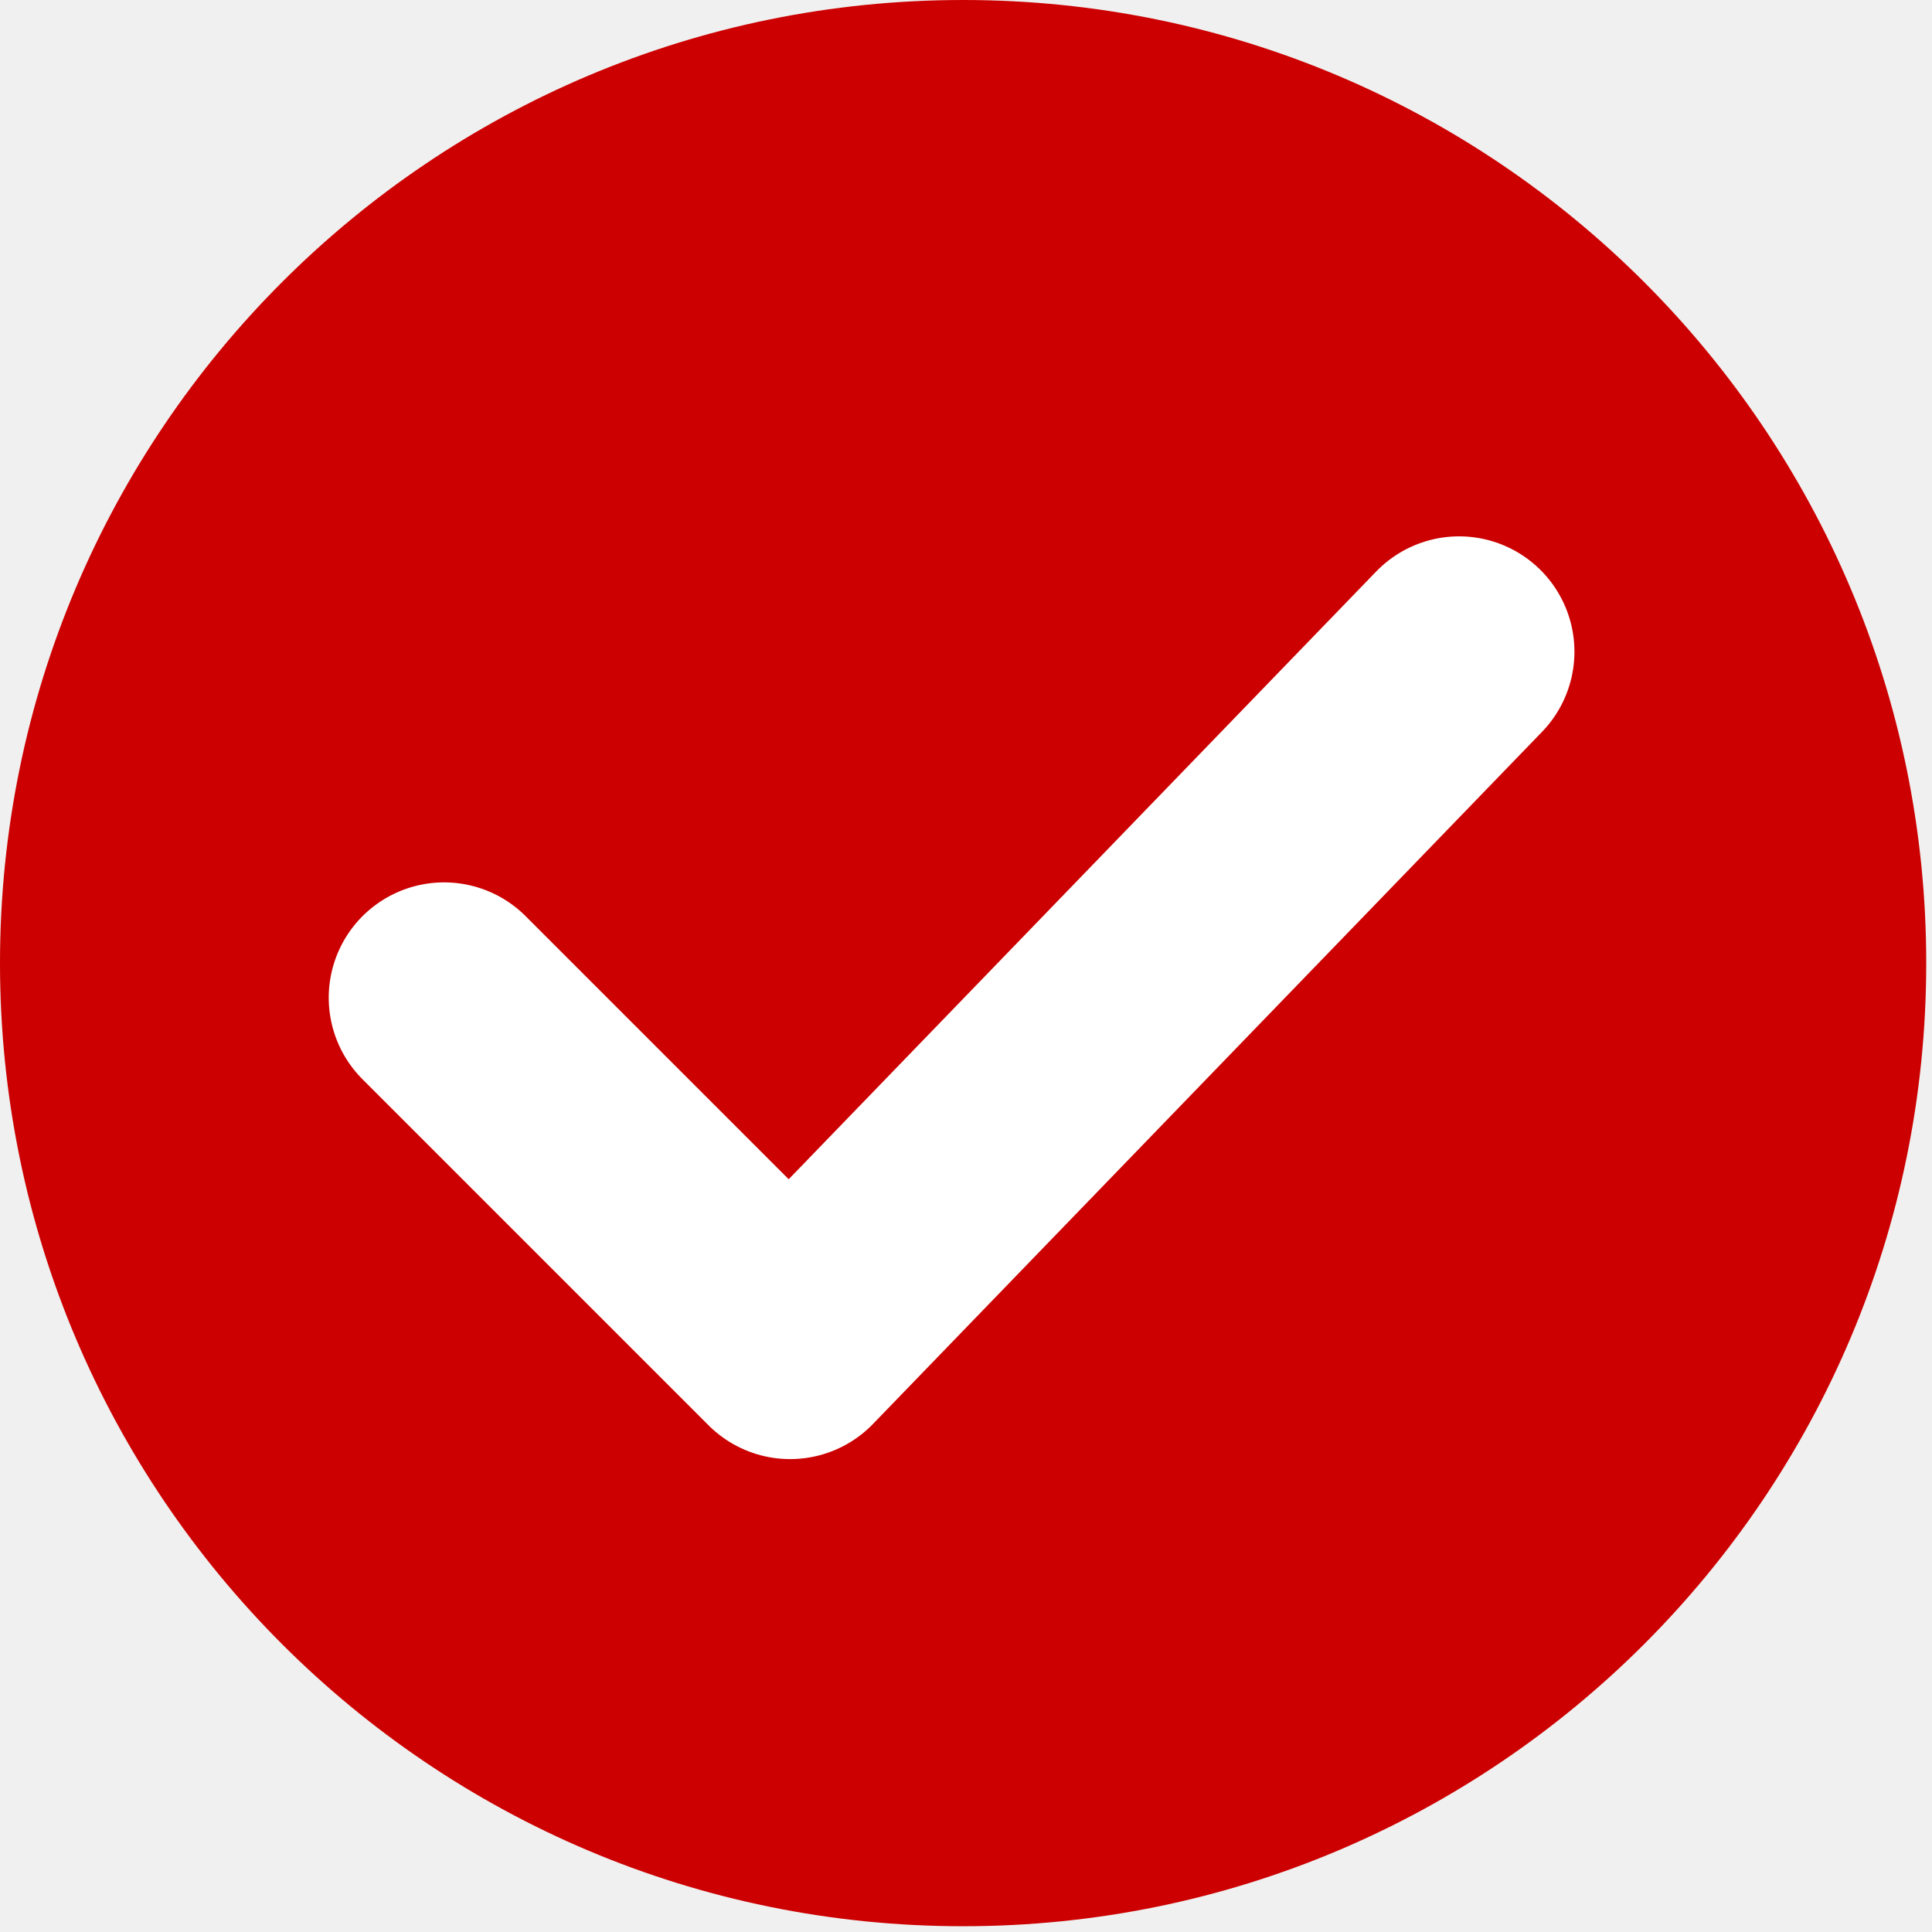
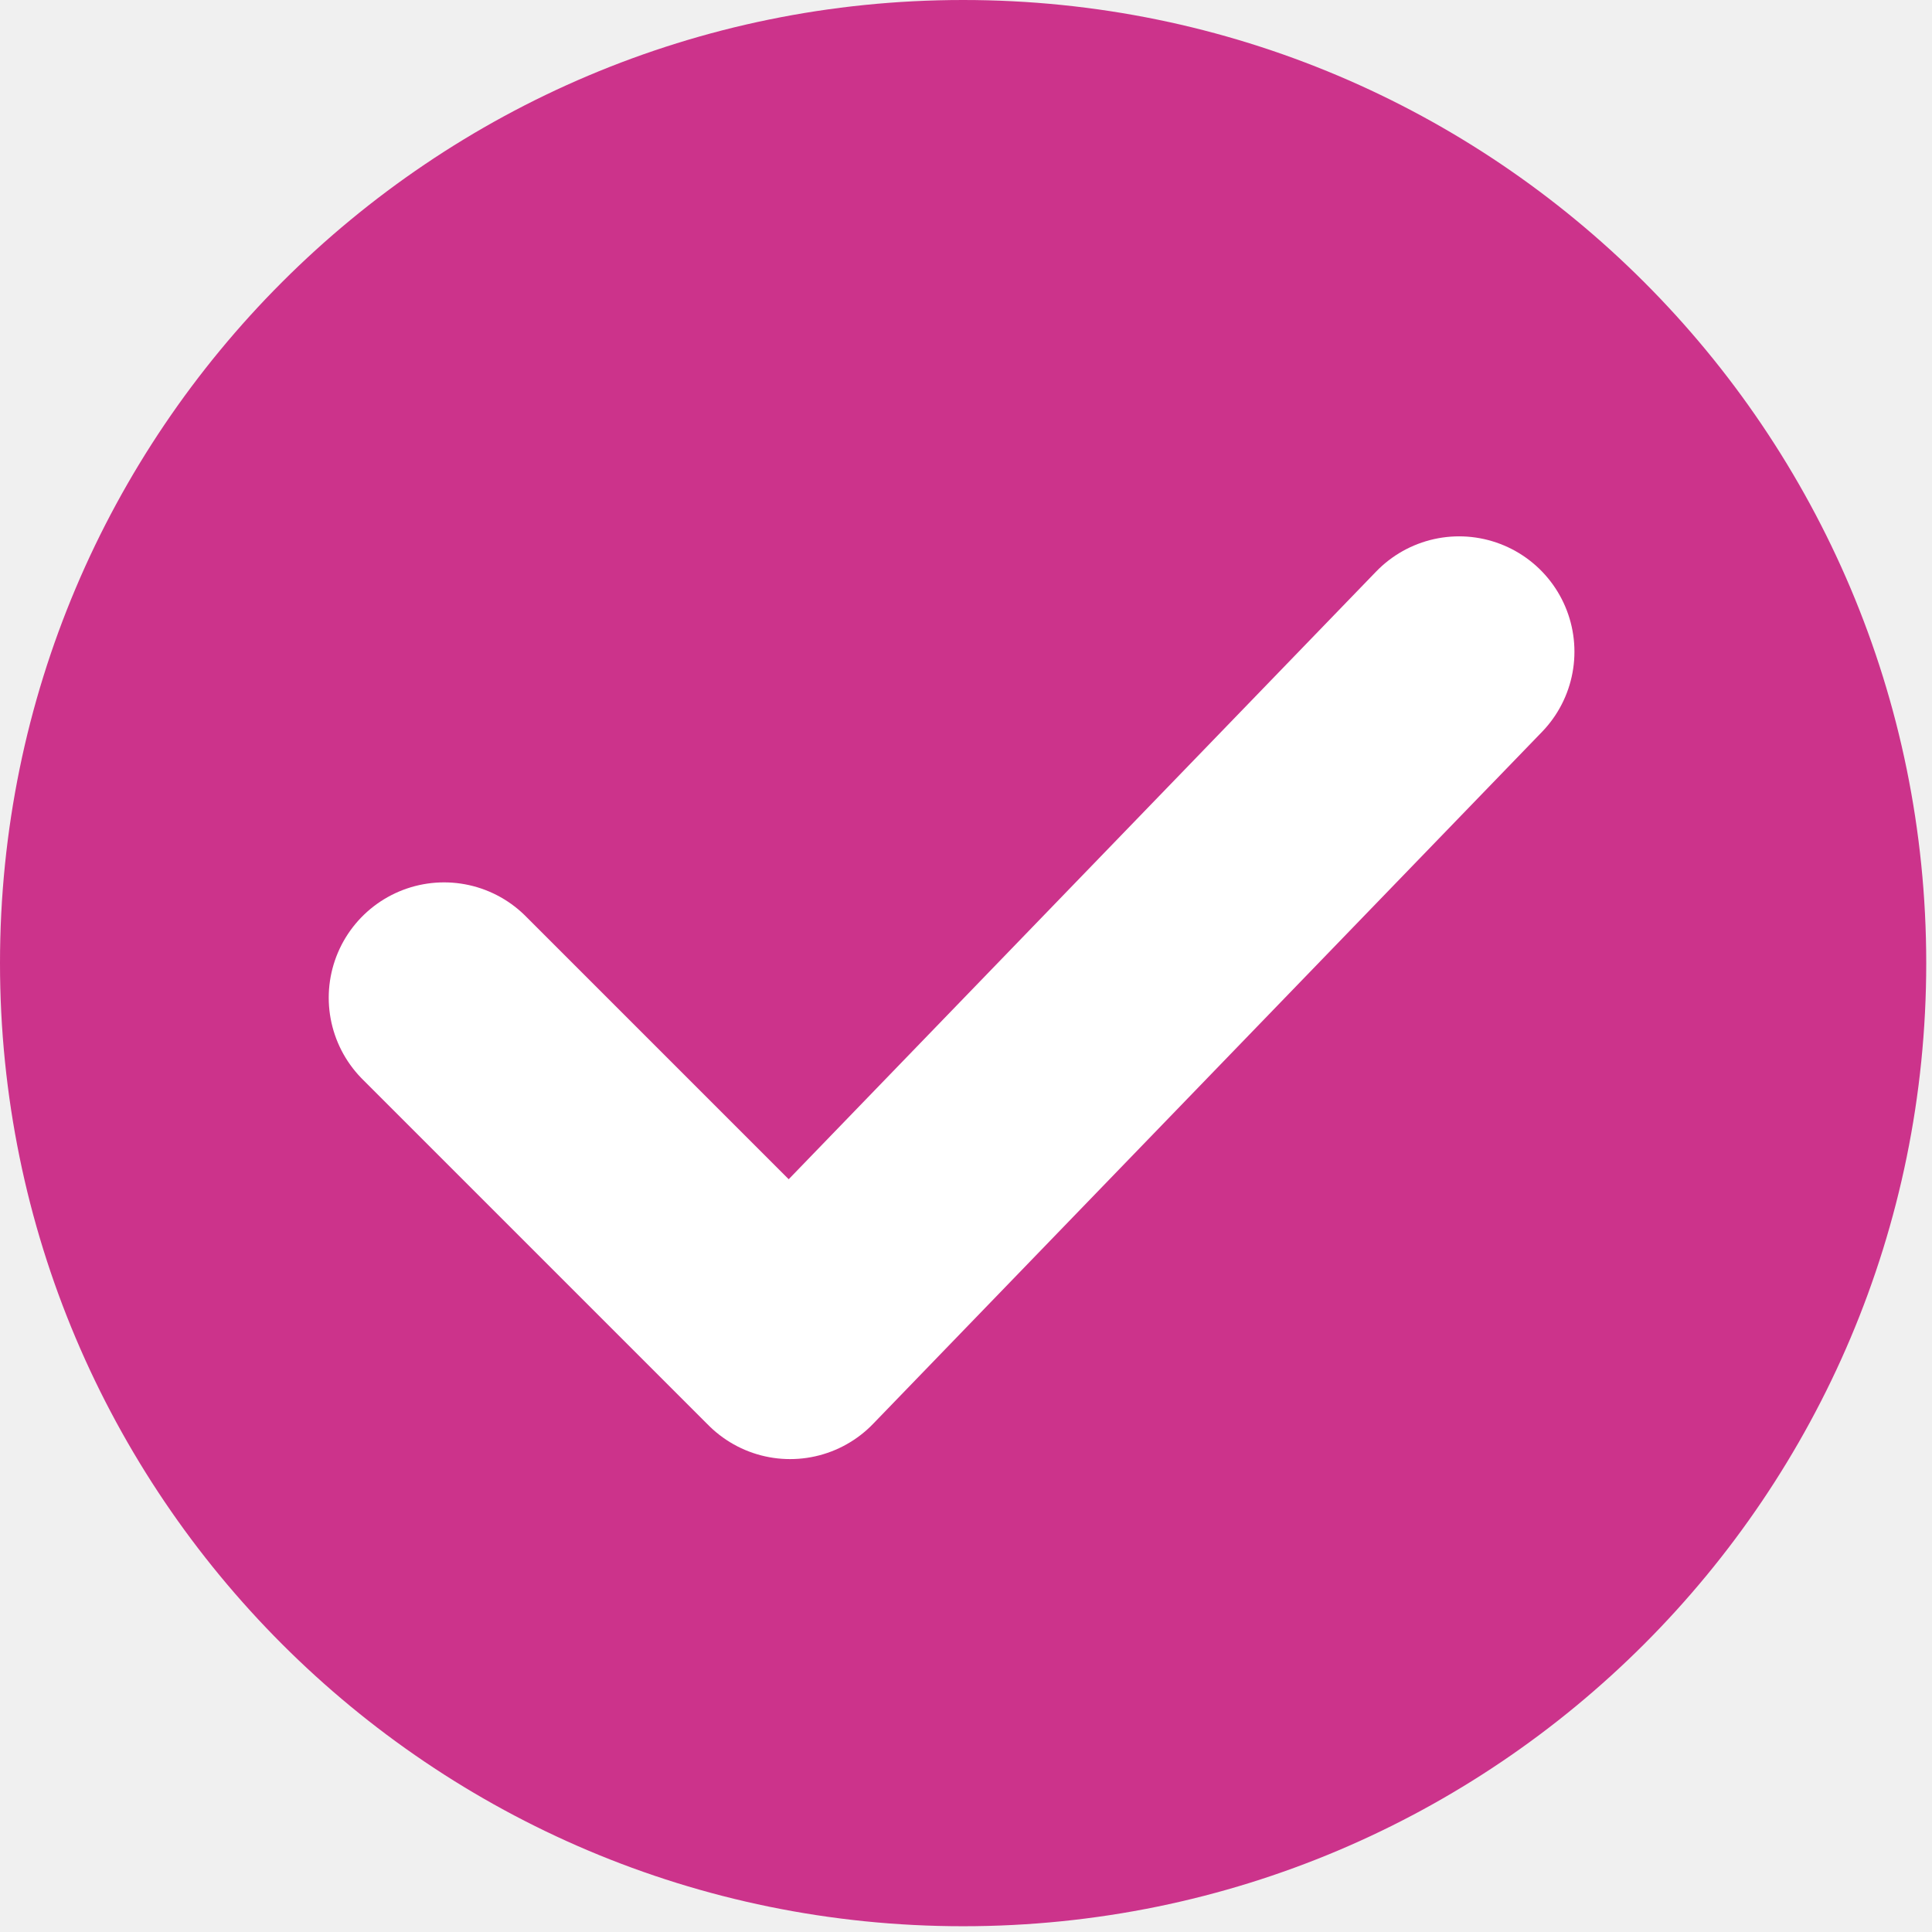
<svg xmlns="http://www.w3.org/2000/svg" version="1.1" id="Layer_1" x="0px" y="0px" viewBox="0 0 33.5 33.5" style="enable-background:new 0 0 33.5 33.5;" xml:space="preserve">
  <style type="text/css">
- 	.st0{fill:#CC0000;}
+ 	.st0{fill:#cc338b;}
	.st1{fill:none;stroke:#FFFFFF;stroke-width:4;stroke-linecap:round;stroke-linejoin:round;stroke-miterlimit:10;}
</style>
  <g id="Layer_2_1_">
    <g id="Name">
      <circle class="st0" cx="16.7" cy="16.7" r="16.7" />
      <polyline class="st1" points="7.7,17.3 13.7,23.3 25.3,11.3   " />
    </g>
  </g>
</svg>
